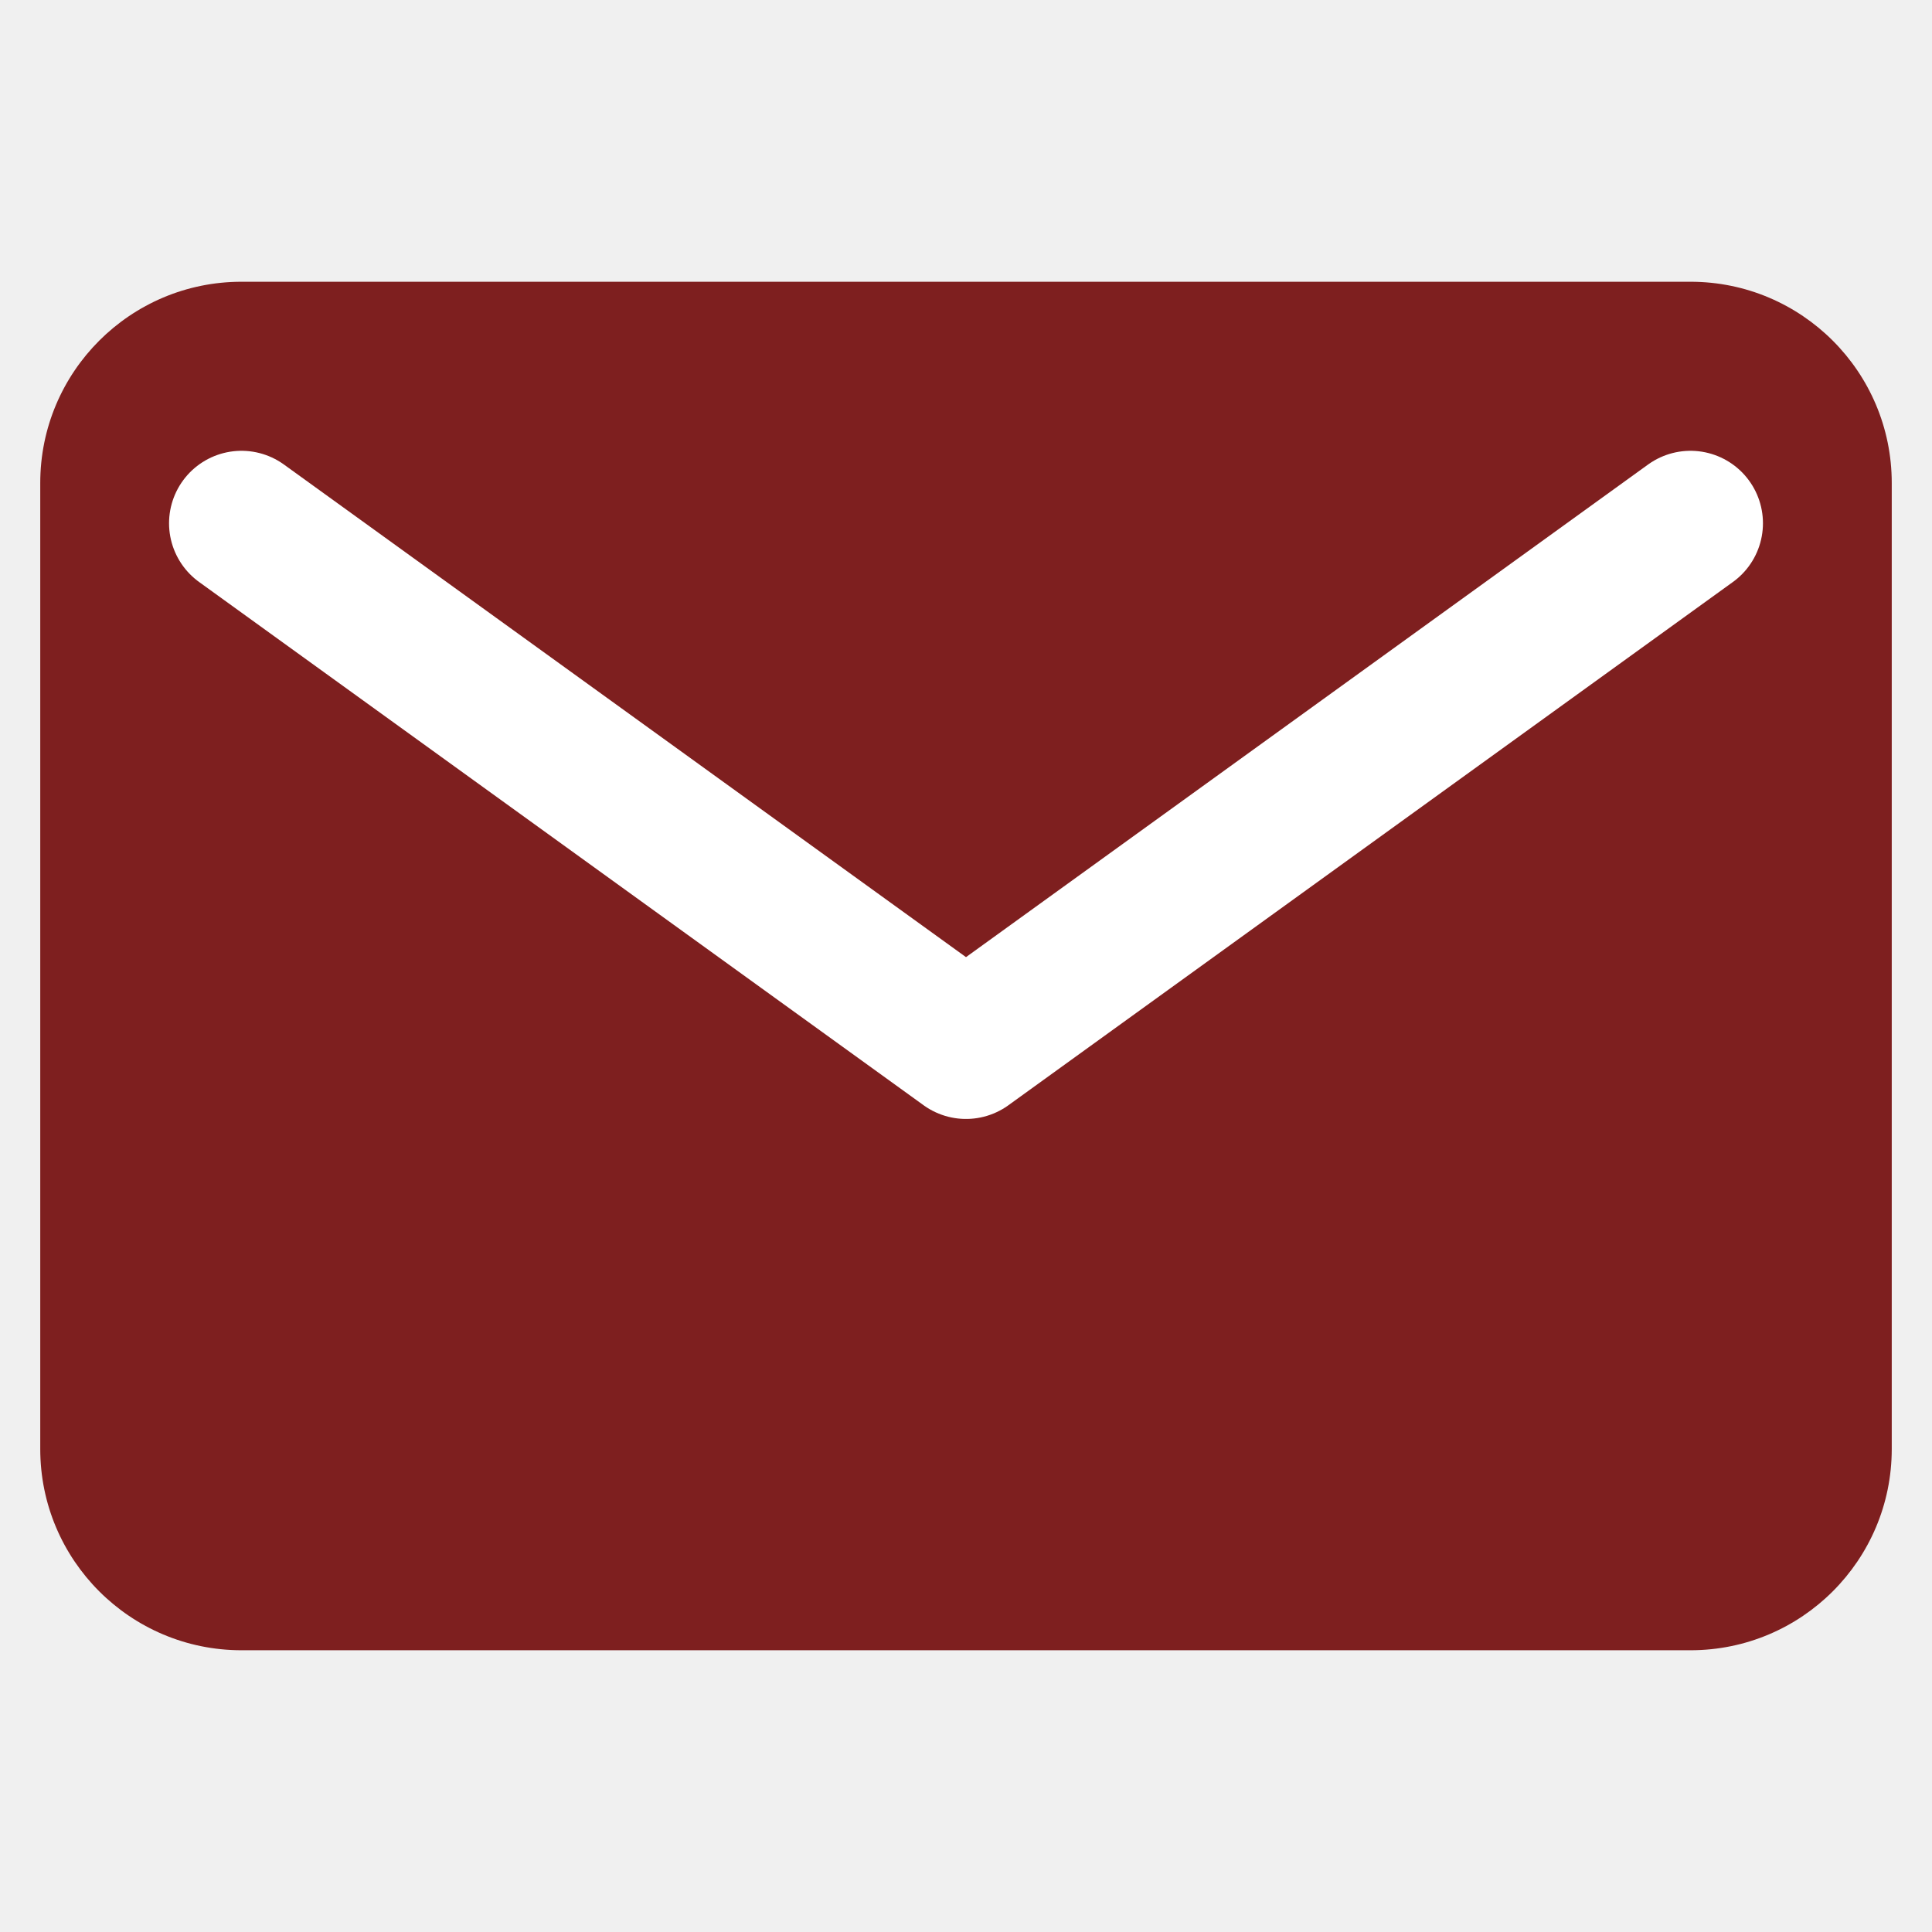
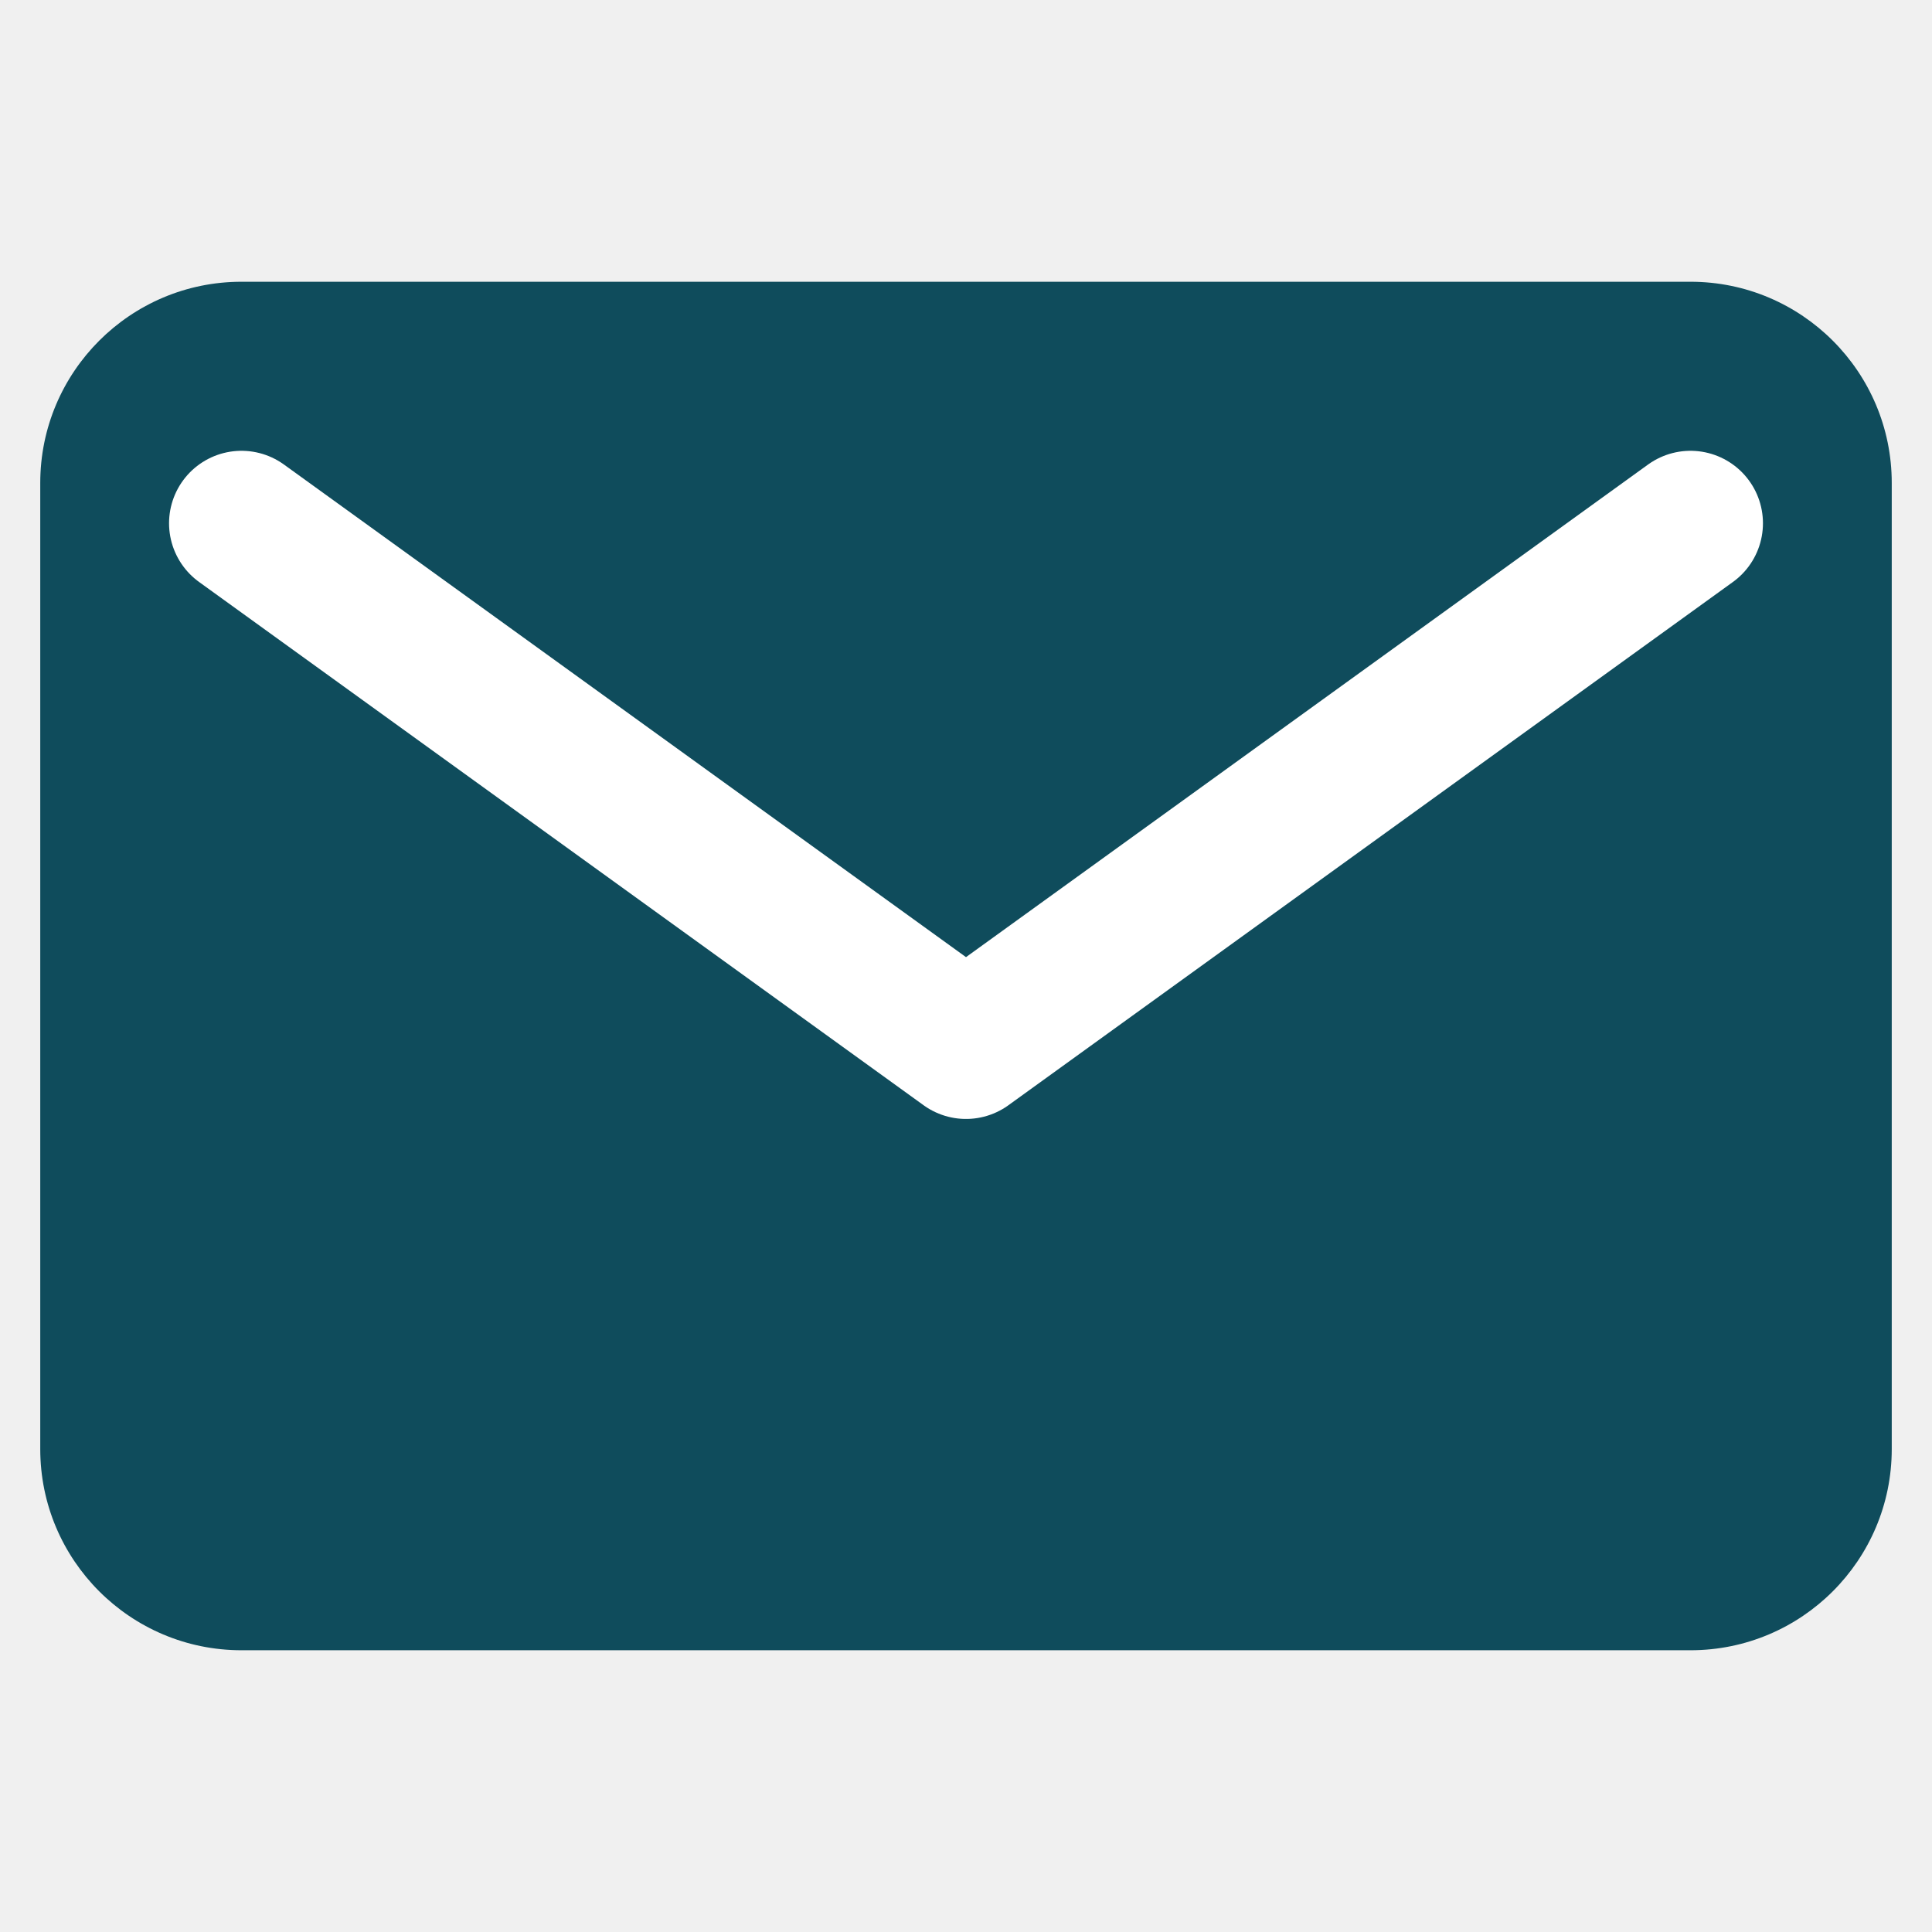
<svg xmlns="http://www.w3.org/2000/svg" viewBox="0 0 24 24">
-   <rect x="0.5" y="3.5" width="23" height="17" rx="2.5" fill="#7E1F1F" />
+   <rect x="0.5" y="3.5" width="23" height="17" rx="2.5" fill="#0F4C5C" />
  <path d="M3 6.5l9 6.5 9-6.5" fill="none" stroke="#ffffff" stroke-width="1.8" stroke-linecap="round" stroke-linejoin="round" />
</svg>
